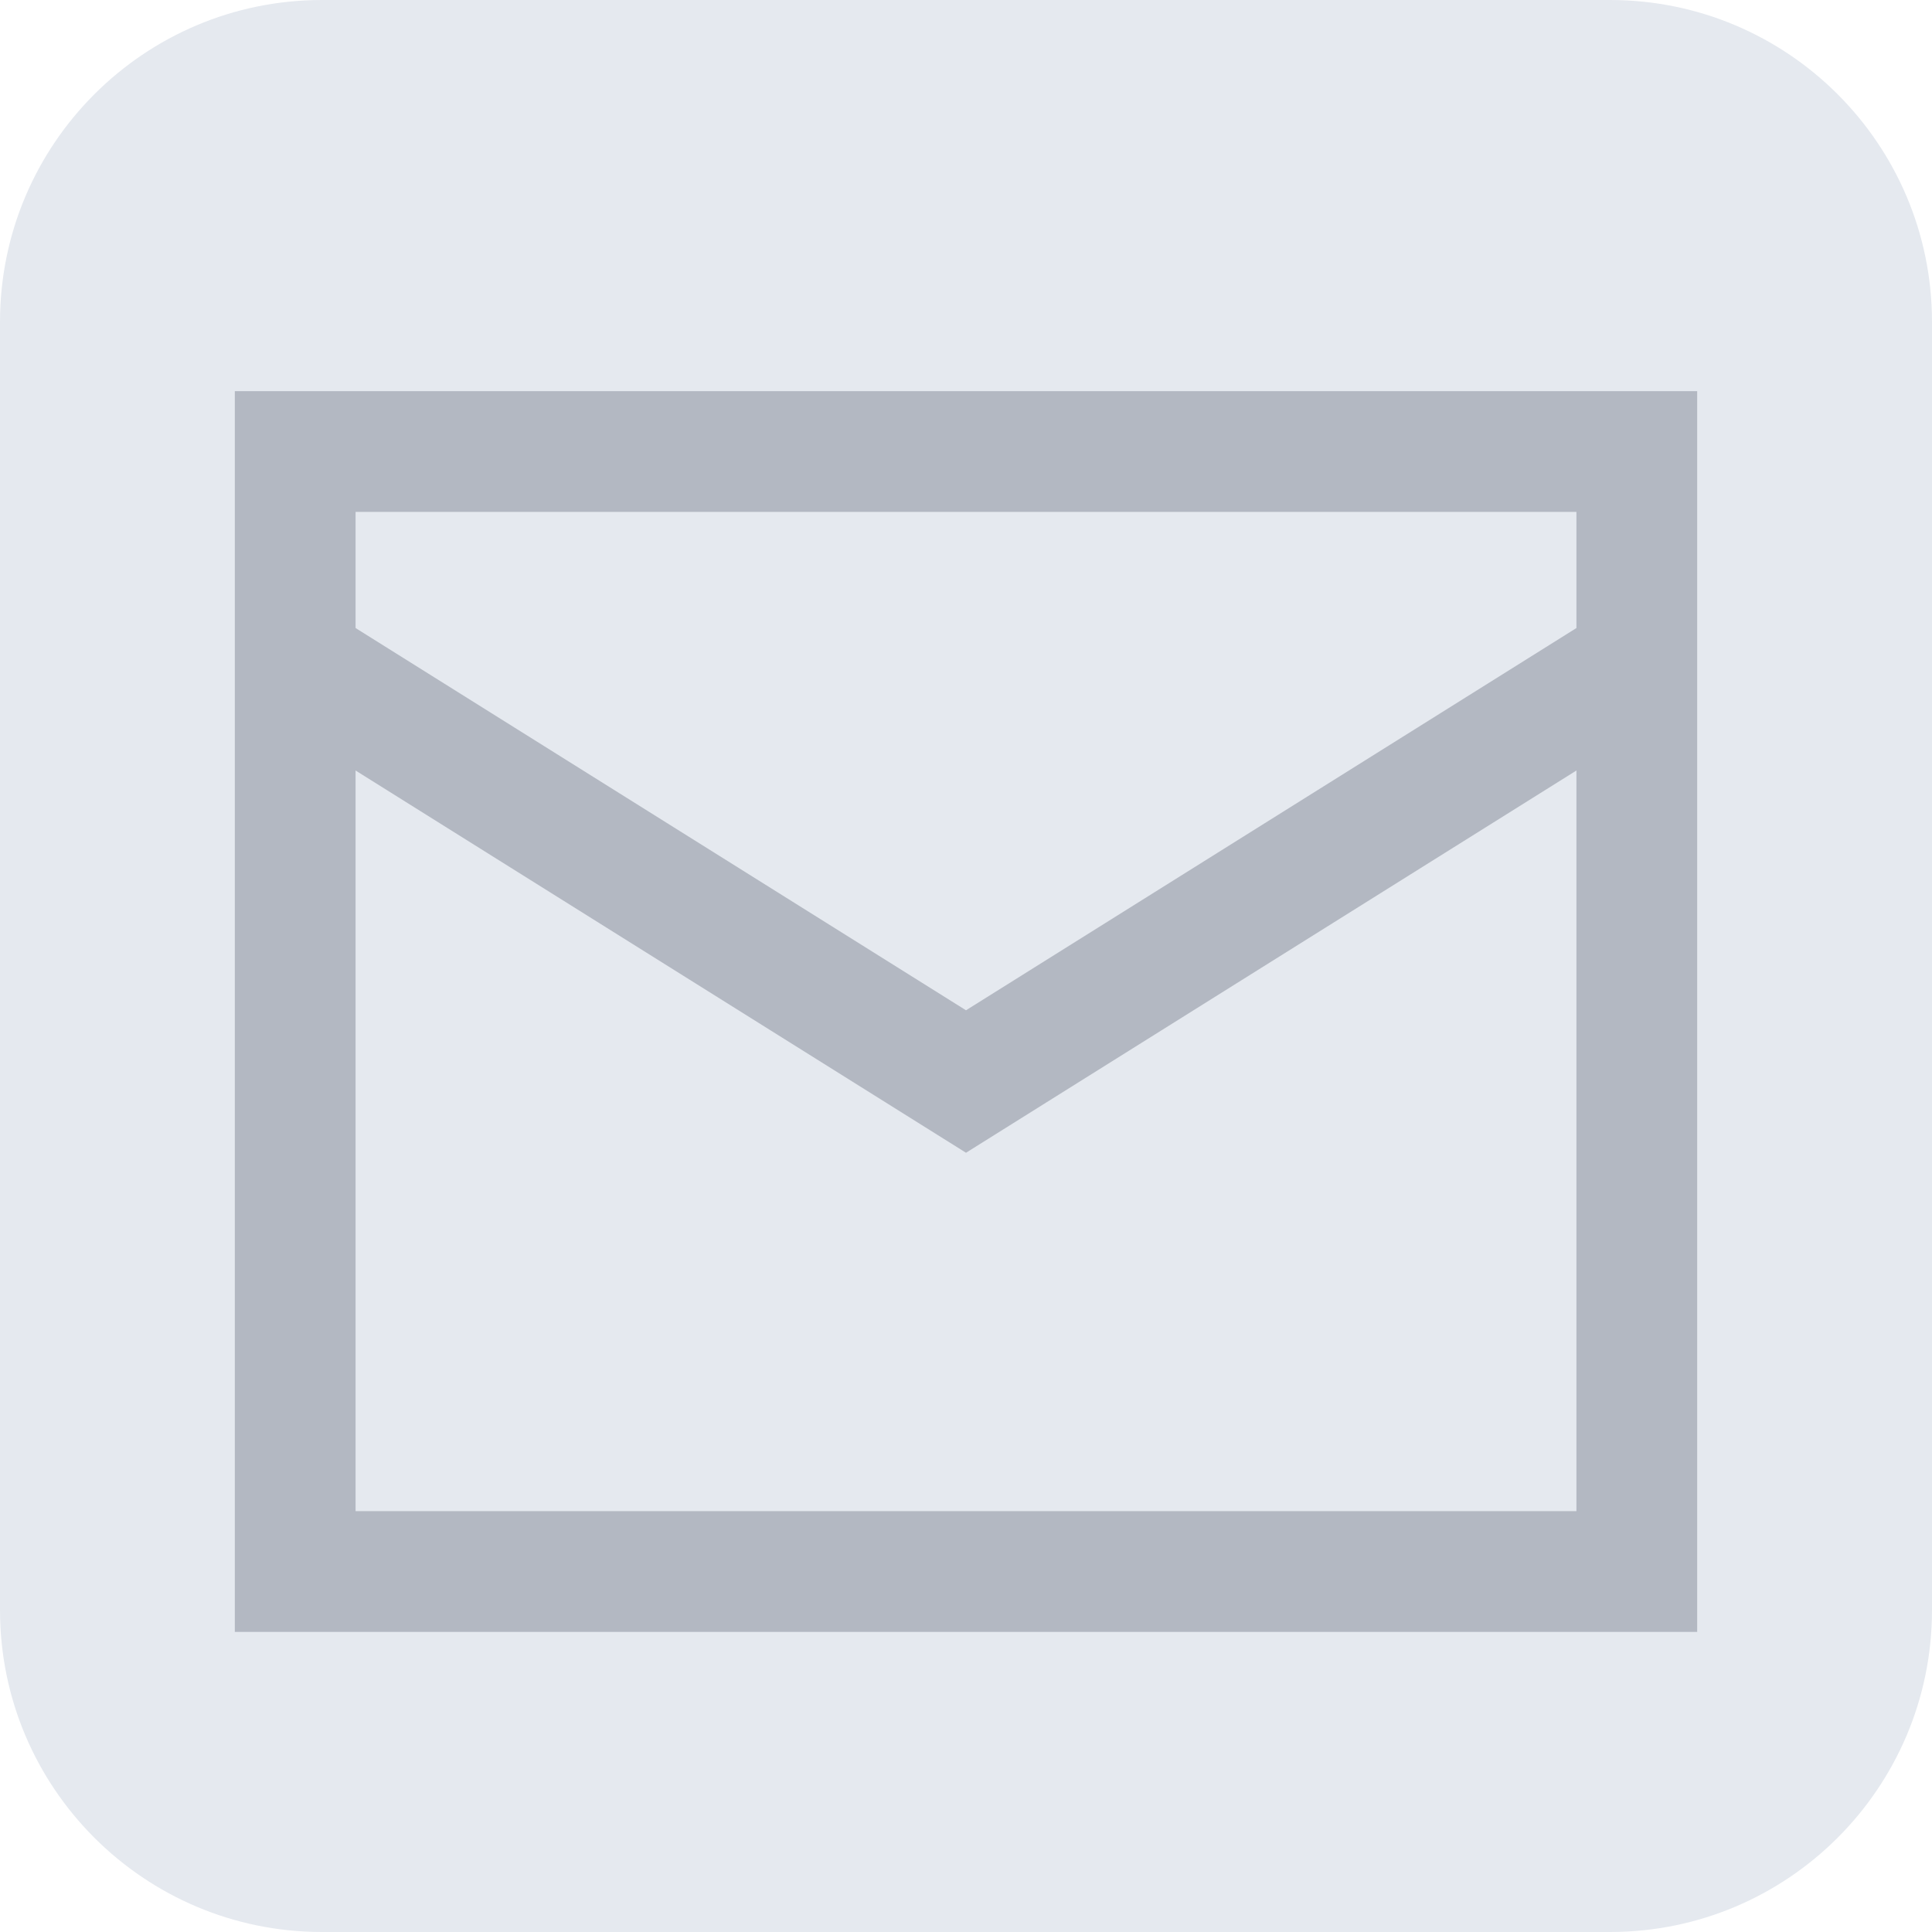
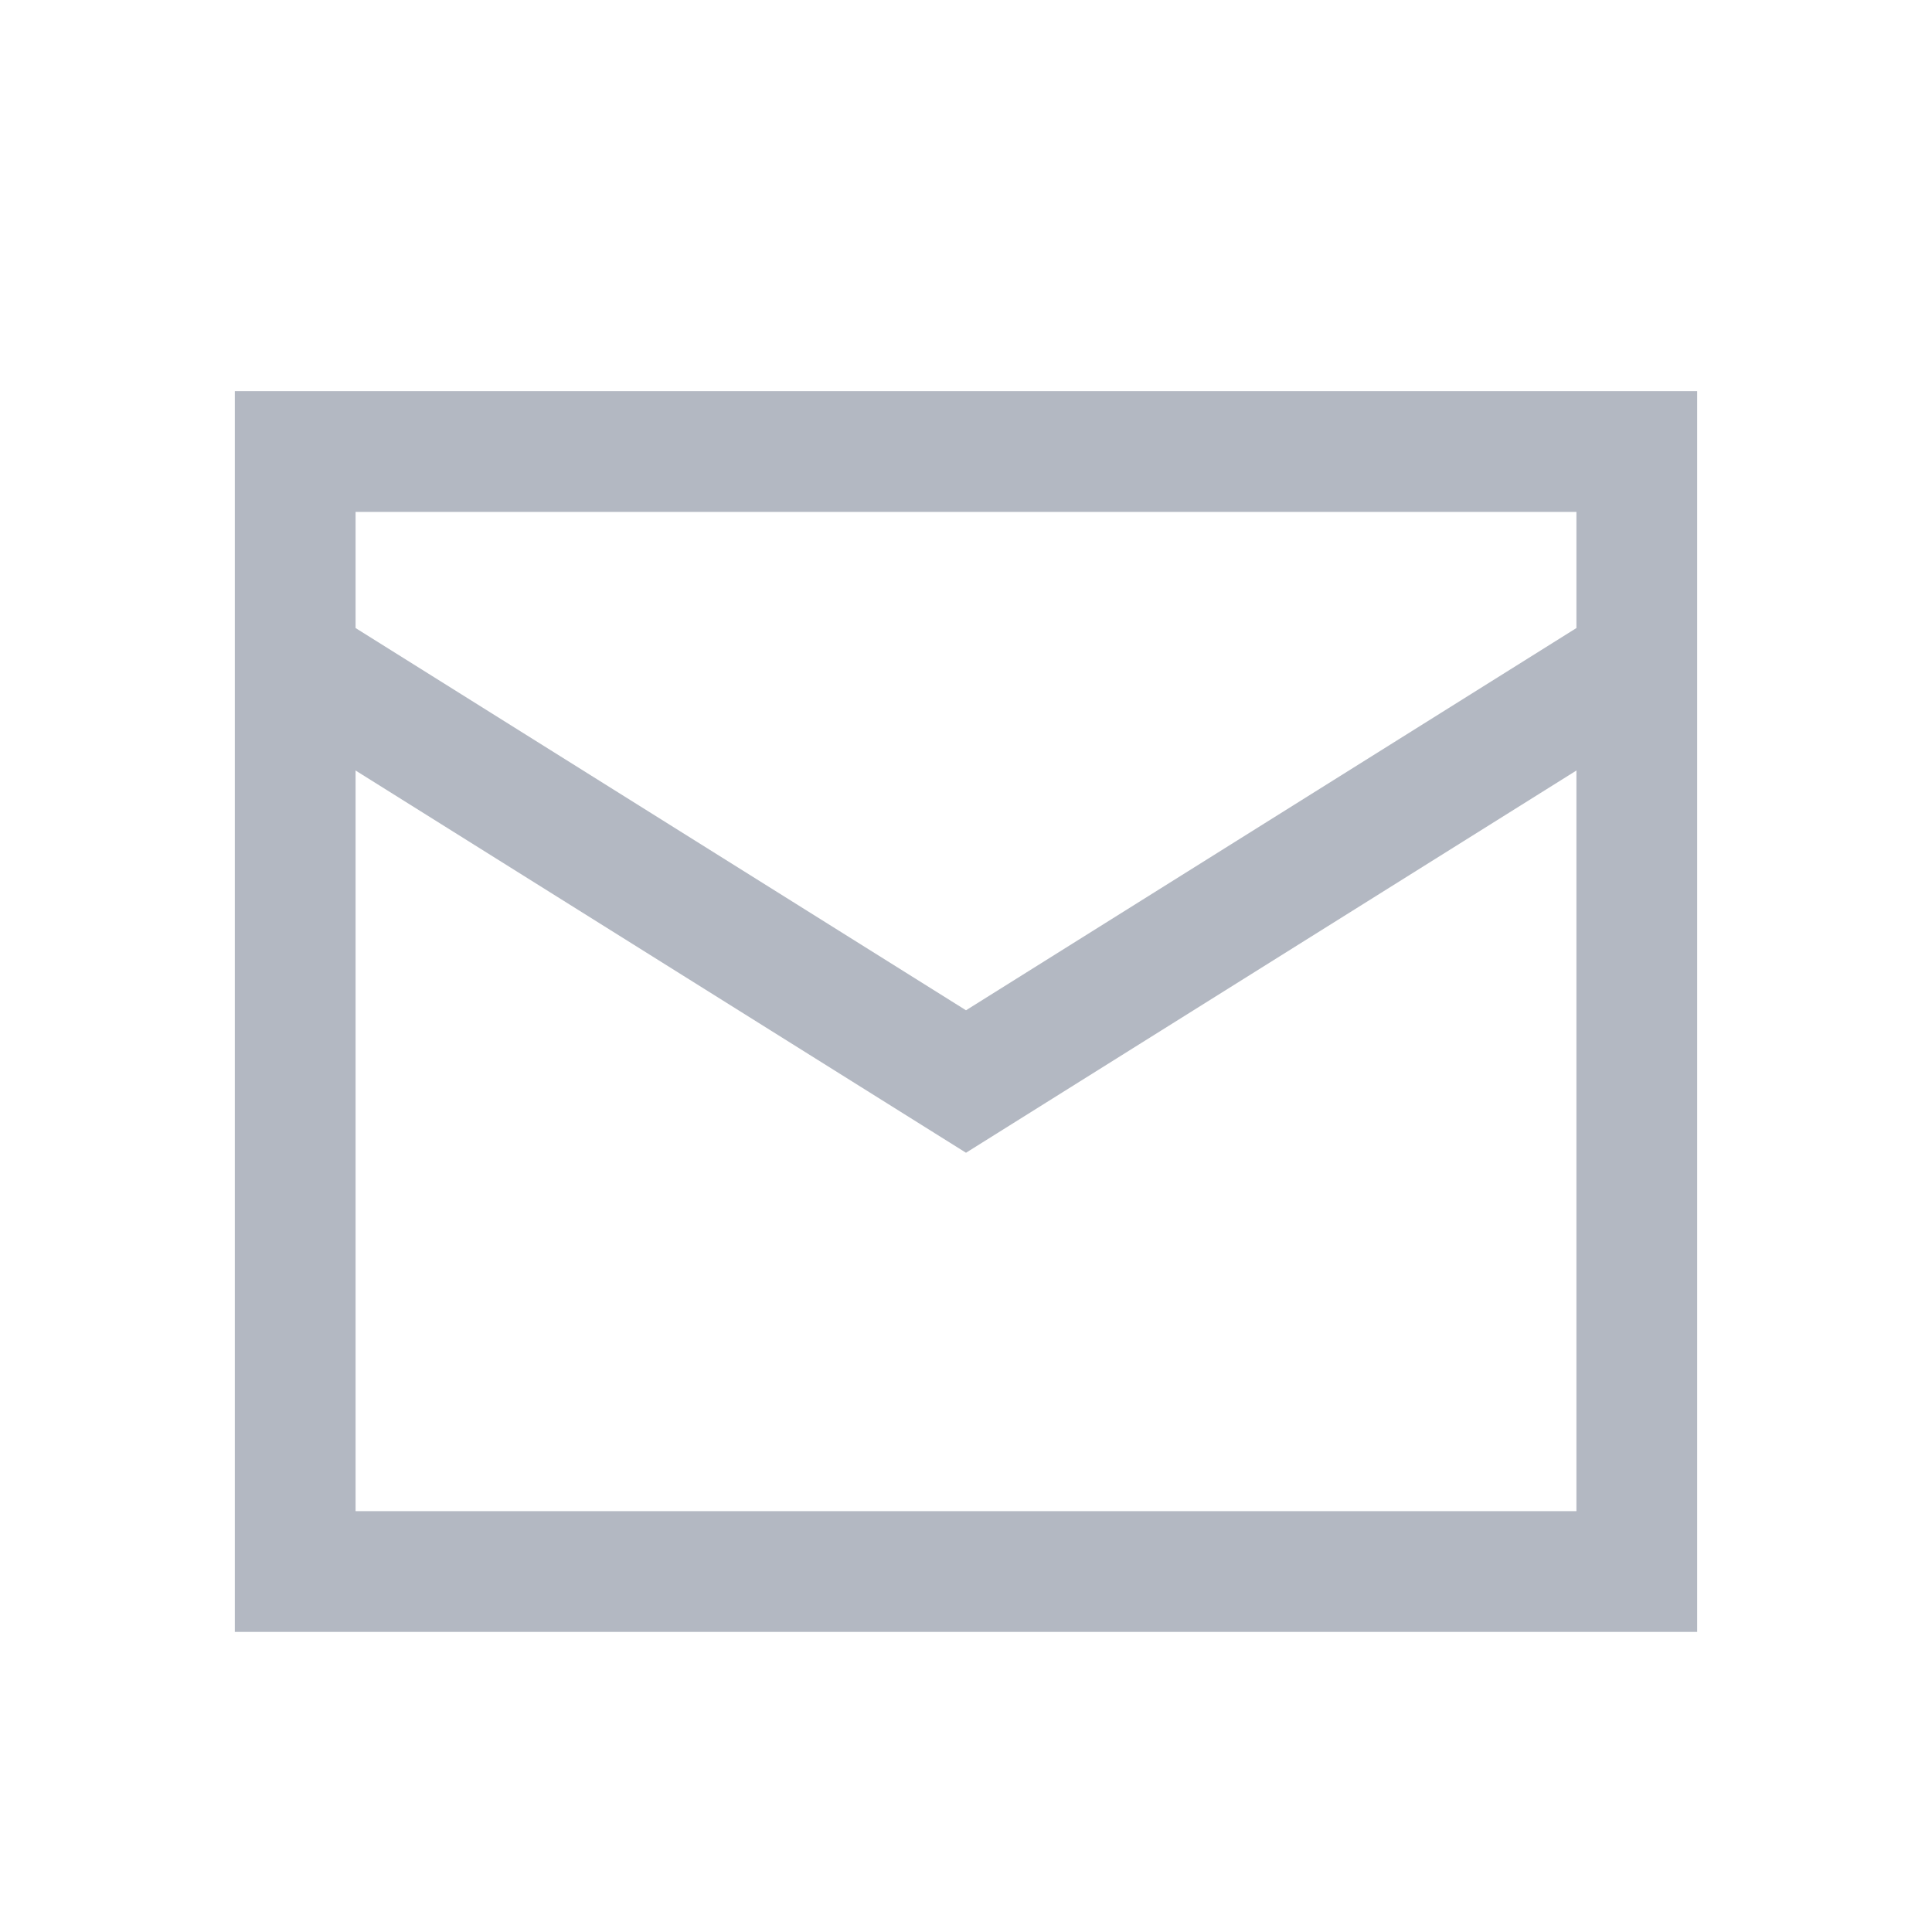
<svg xmlns="http://www.w3.org/2000/svg" width="24" height="24" viewBox="0 0 24 24" fill="none">
-   <rect width="24" height="24" rx="4" fill="#E5E9EF" />
+   <rect width="24" height="24" rx="4" />
  <path d="M3.667 5.609H20.333V19.522H3.667V5.609Z" stroke="#B3B8C2" stroke-width="1.5" />
  <path d="M3.667 8.217L12 13.435L20.333 8.217" stroke="#B3B8C2" stroke-width="1.5" />
</svg>
